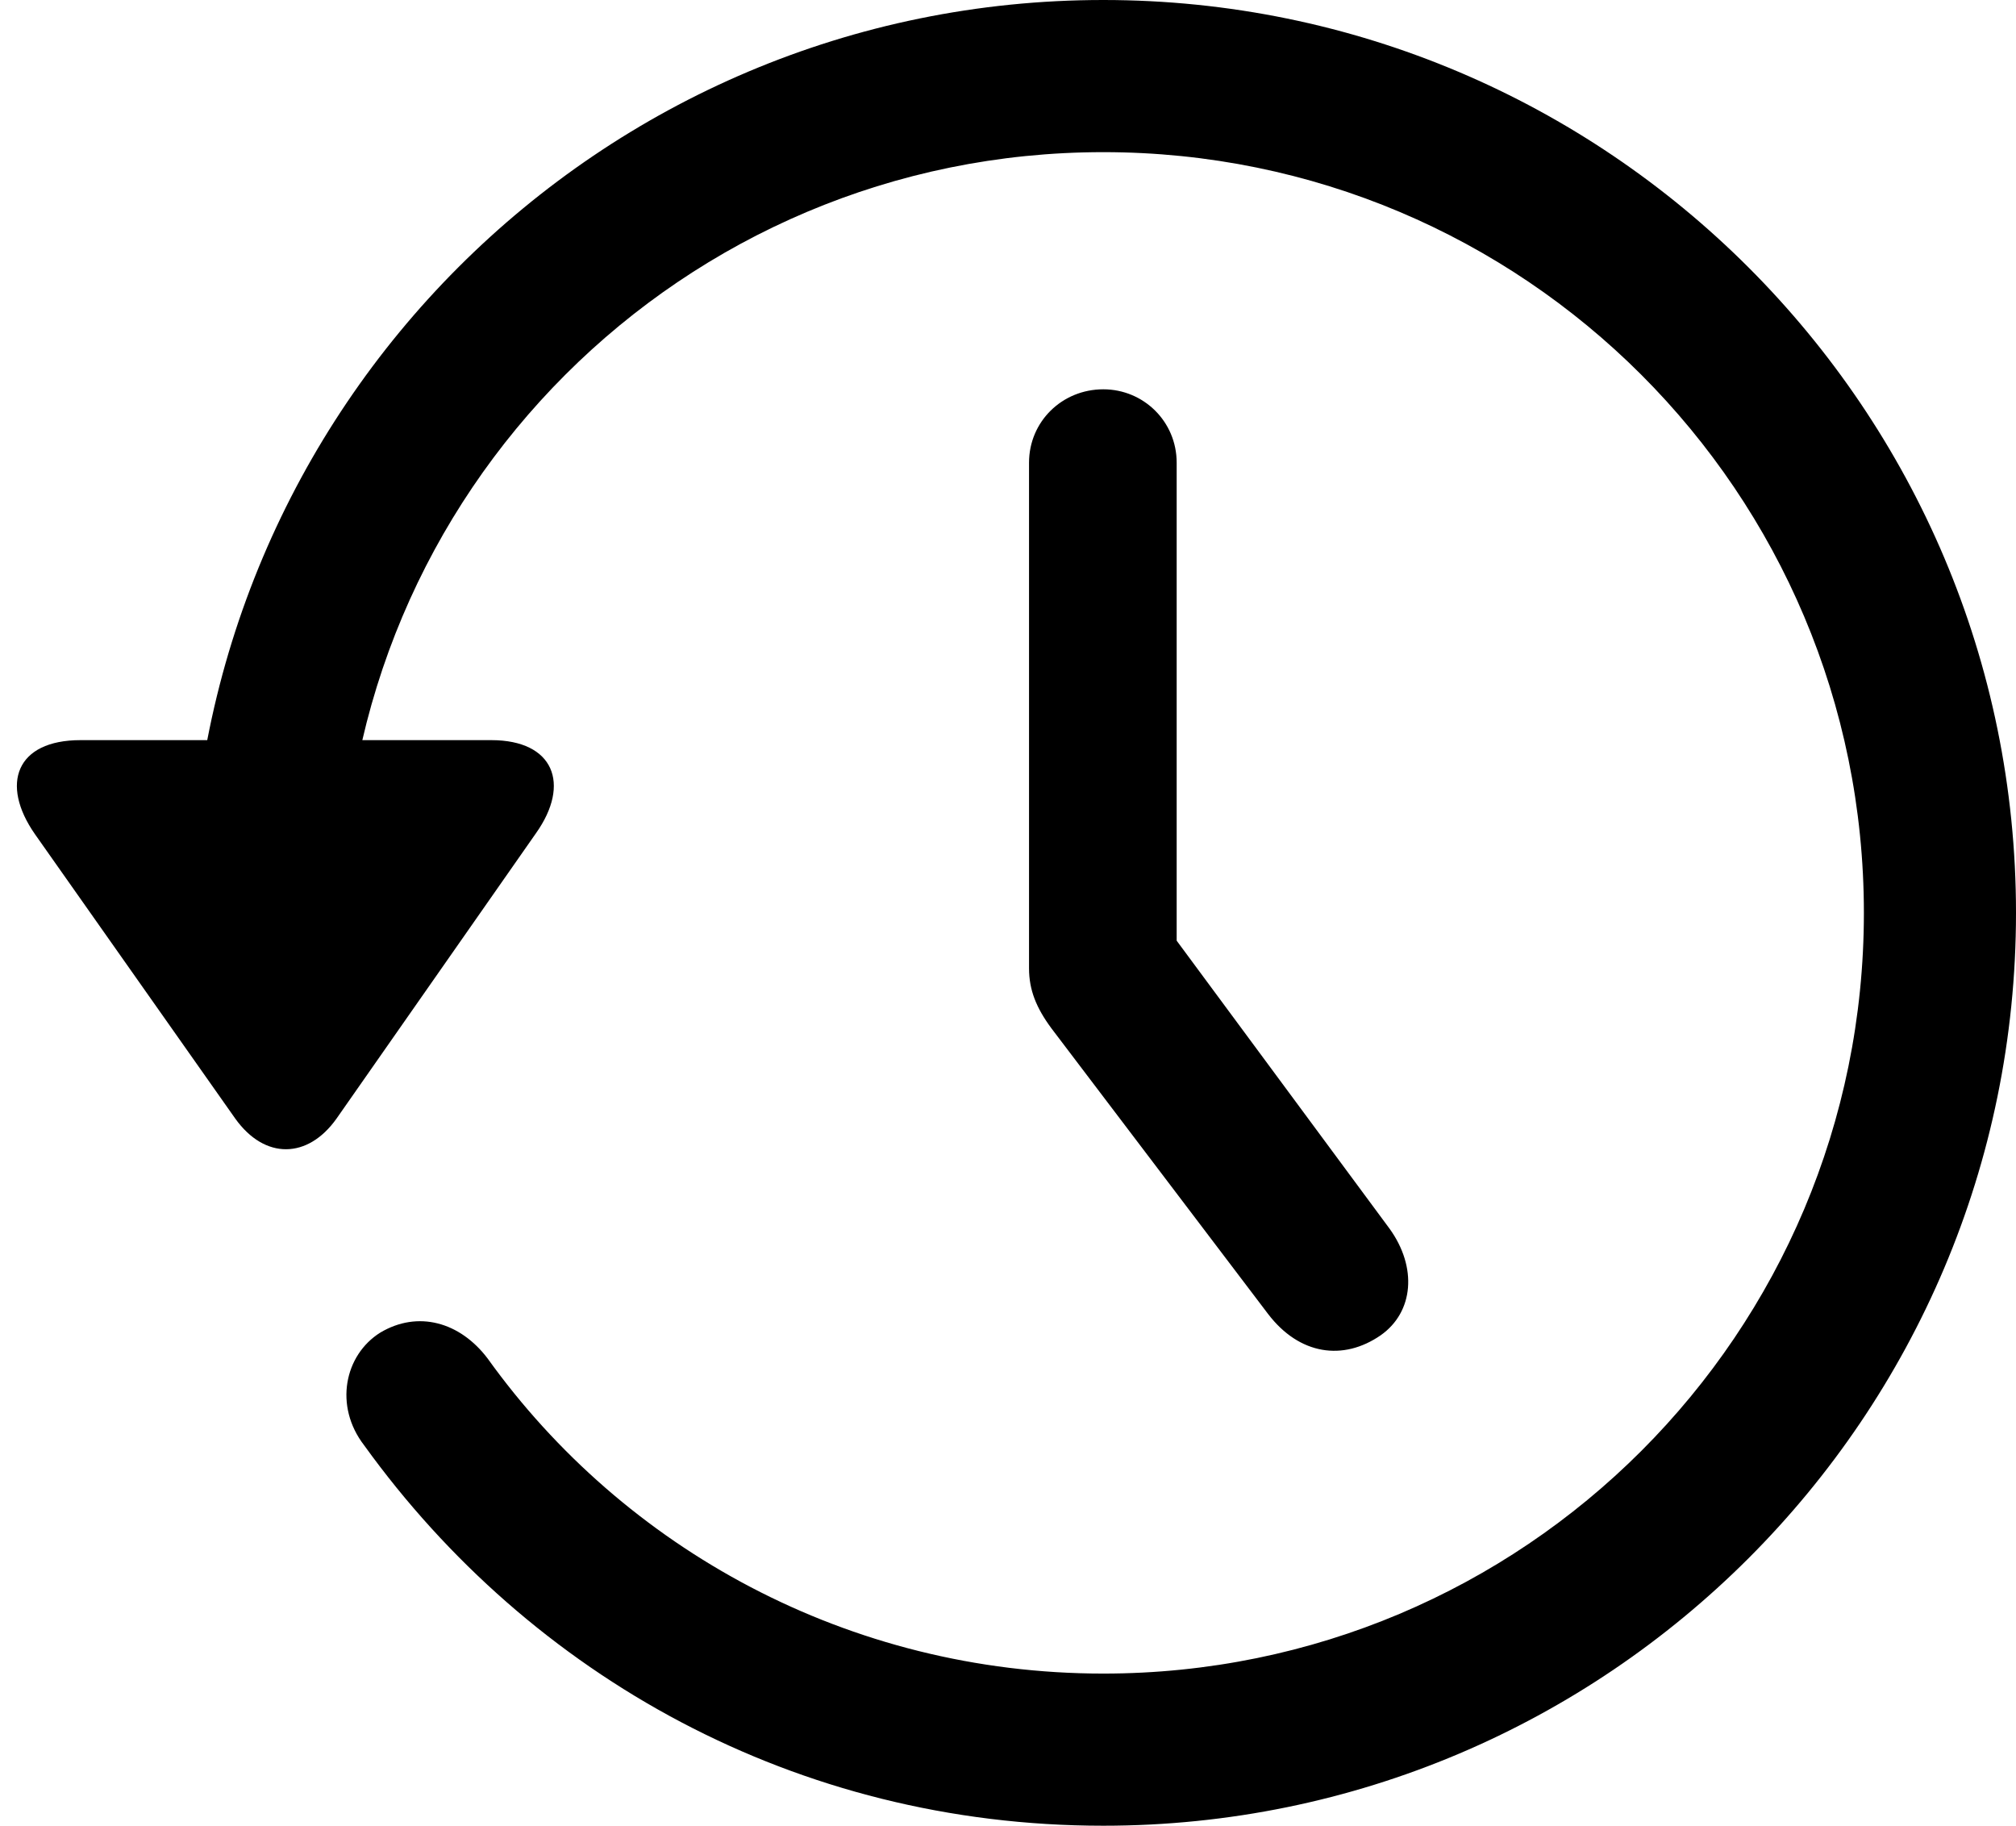
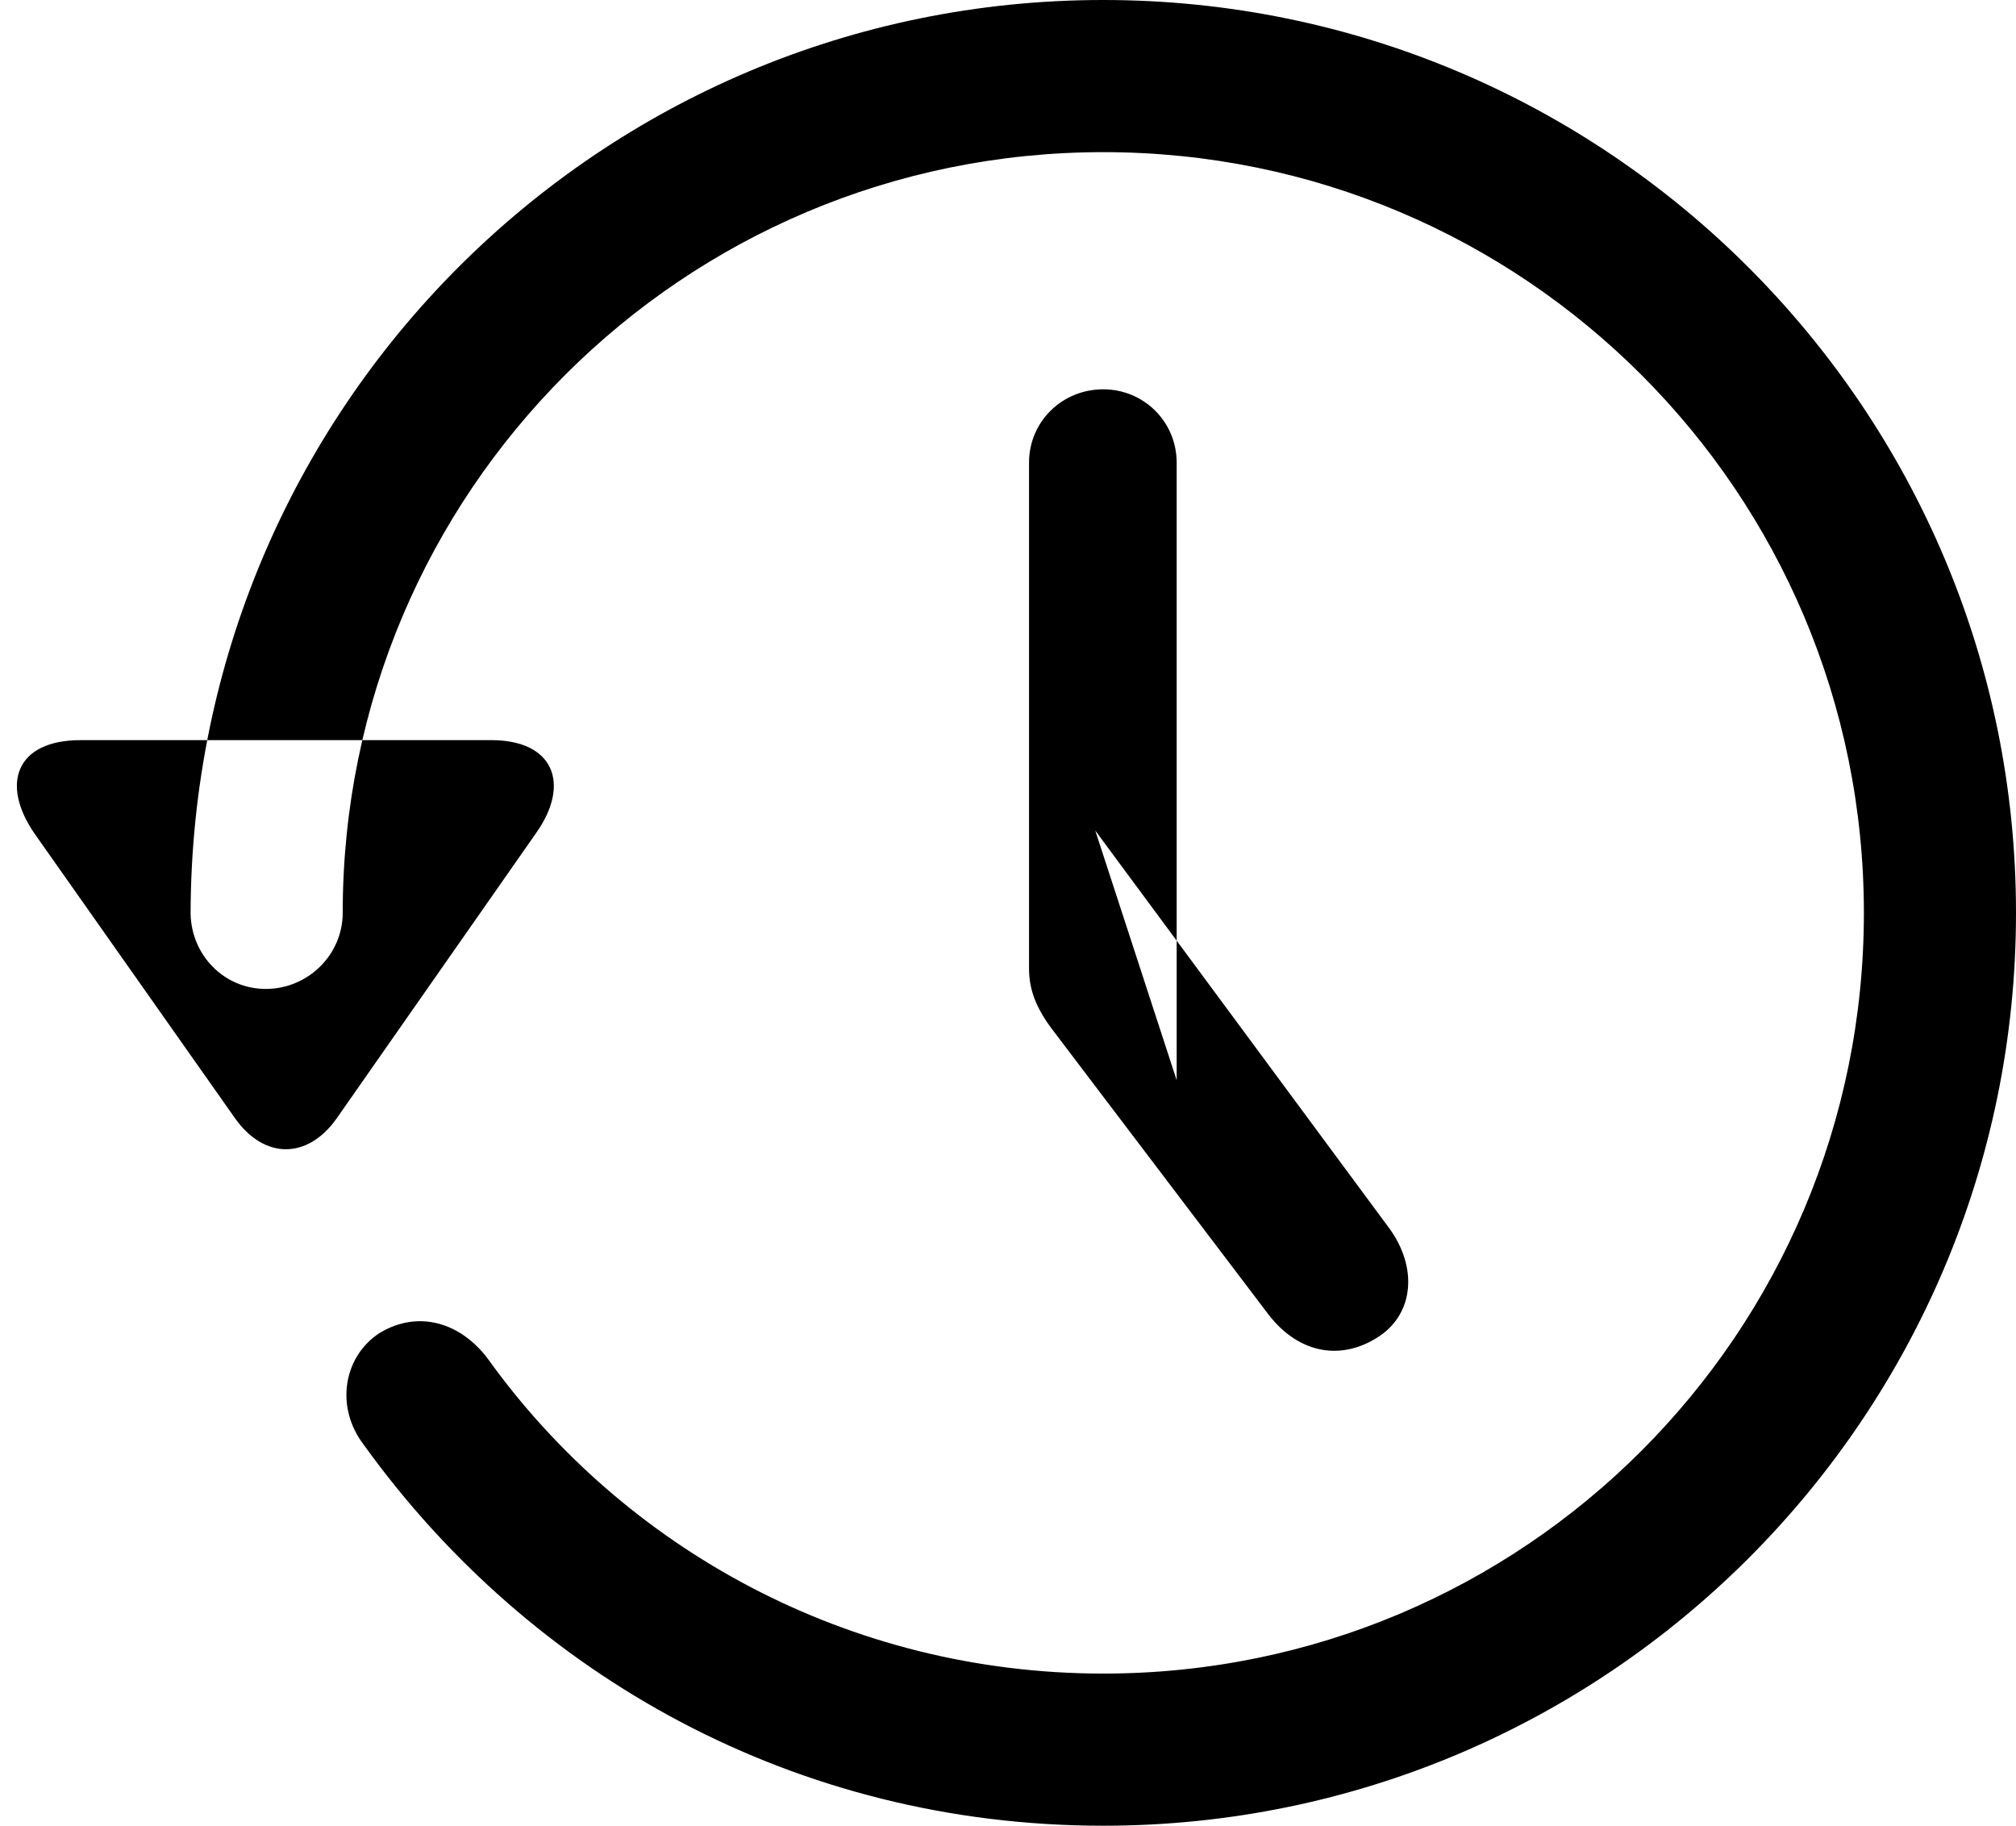
<svg xmlns="http://www.w3.org/2000/svg" viewBox="0 0 220.019 199.219">
-   <path fill-rule="nonzero" d="M 8.789 80.762 C 1.758 80.762 0 85.547 3.809 91.016 L 25.684 122.07 C 28.906 126.562 33.594 126.465 36.719 122.07 L 58.496 90.918 C 62.305 85.547 60.449 80.762 53.613 80.762 Z M 220.019 99.609 C 220.019 44.629 175.391 0 120.41 0 C 65.43 0 20.898 44.531 20.801 99.707 C 20.898 104.297 24.512 107.91 29.004 107.91 C 33.594 107.91 37.402 104.199 37.402 99.609 C 37.402 53.711 74.512 16.602 120.41 16.602 C 166.308 16.602 203.418 53.711 203.418 99.609 C 203.418 145.508 166.308 182.617 120.41 182.617 C 92.578 182.617 68.066 168.945 53.223 148.242 C 50.195 144.238 45.605 142.969 41.504 145.41 C 37.598 147.851 36.426 153.418 39.746 157.715 C 57.91 182.91 86.914 199.219 120.41 199.219 C 175.391 199.219 220.019 154.59 220.019 99.609 Z M 120.41 42.48 C 115.918 42.48 112.305 45.996 112.305 50.488 L 112.305 105.664 C 112.305 108.008 113.086 109.961 114.746 112.207 L 138.379 143.359 C 141.797 147.851 146.582 148.535 150.683 145.703 C 154.297 143.164 154.687 138.281 151.66 134.082 L 119.531 90.625 L 128.418 117.871 L 128.418 50.488 C 128.418 45.996 124.805 42.48 120.41 42.48 Z" fill="black" />
+   <path fill-rule="evenodd" d="M 8.789 80.762 C 1.758 80.762 0 85.547 3.809 91.016 L 25.684 122.07 C 28.906 126.562 33.594 126.465 36.719 122.07 L 58.496 90.918 C 62.305 85.547 60.449 80.762 53.613 80.762 Z M 220.019 99.609 C 220.019 44.629 175.391 0 120.41 0 C 65.43 0 20.898 44.531 20.801 99.707 C 20.898 104.297 24.512 107.91 29.004 107.91 C 33.594 107.91 37.402 104.199 37.402 99.609 C 37.402 53.711 74.512 16.602 120.41 16.602 C 166.308 16.602 203.418 53.711 203.418 99.609 C 203.418 145.508 166.308 182.617 120.41 182.617 C 92.578 182.617 68.066 168.945 53.223 148.242 C 50.195 144.238 45.605 142.969 41.504 145.41 C 37.598 147.851 36.426 153.418 39.746 157.715 C 57.91 182.91 86.914 199.219 120.41 199.219 C 175.391 199.219 220.019 154.59 220.019 99.609 Z M 120.41 42.48 C 115.918 42.48 112.305 45.996 112.305 50.488 L 112.305 105.664 C 112.305 108.008 113.086 109.961 114.746 112.207 L 138.379 143.359 C 141.797 147.851 146.582 148.535 150.683 145.703 C 154.297 143.164 154.687 138.281 151.66 134.082 L 119.531 90.625 L 128.418 117.871 L 128.418 50.488 C 128.418 45.996 124.805 42.48 120.41 42.48 Z" fill="black" />
</svg>
